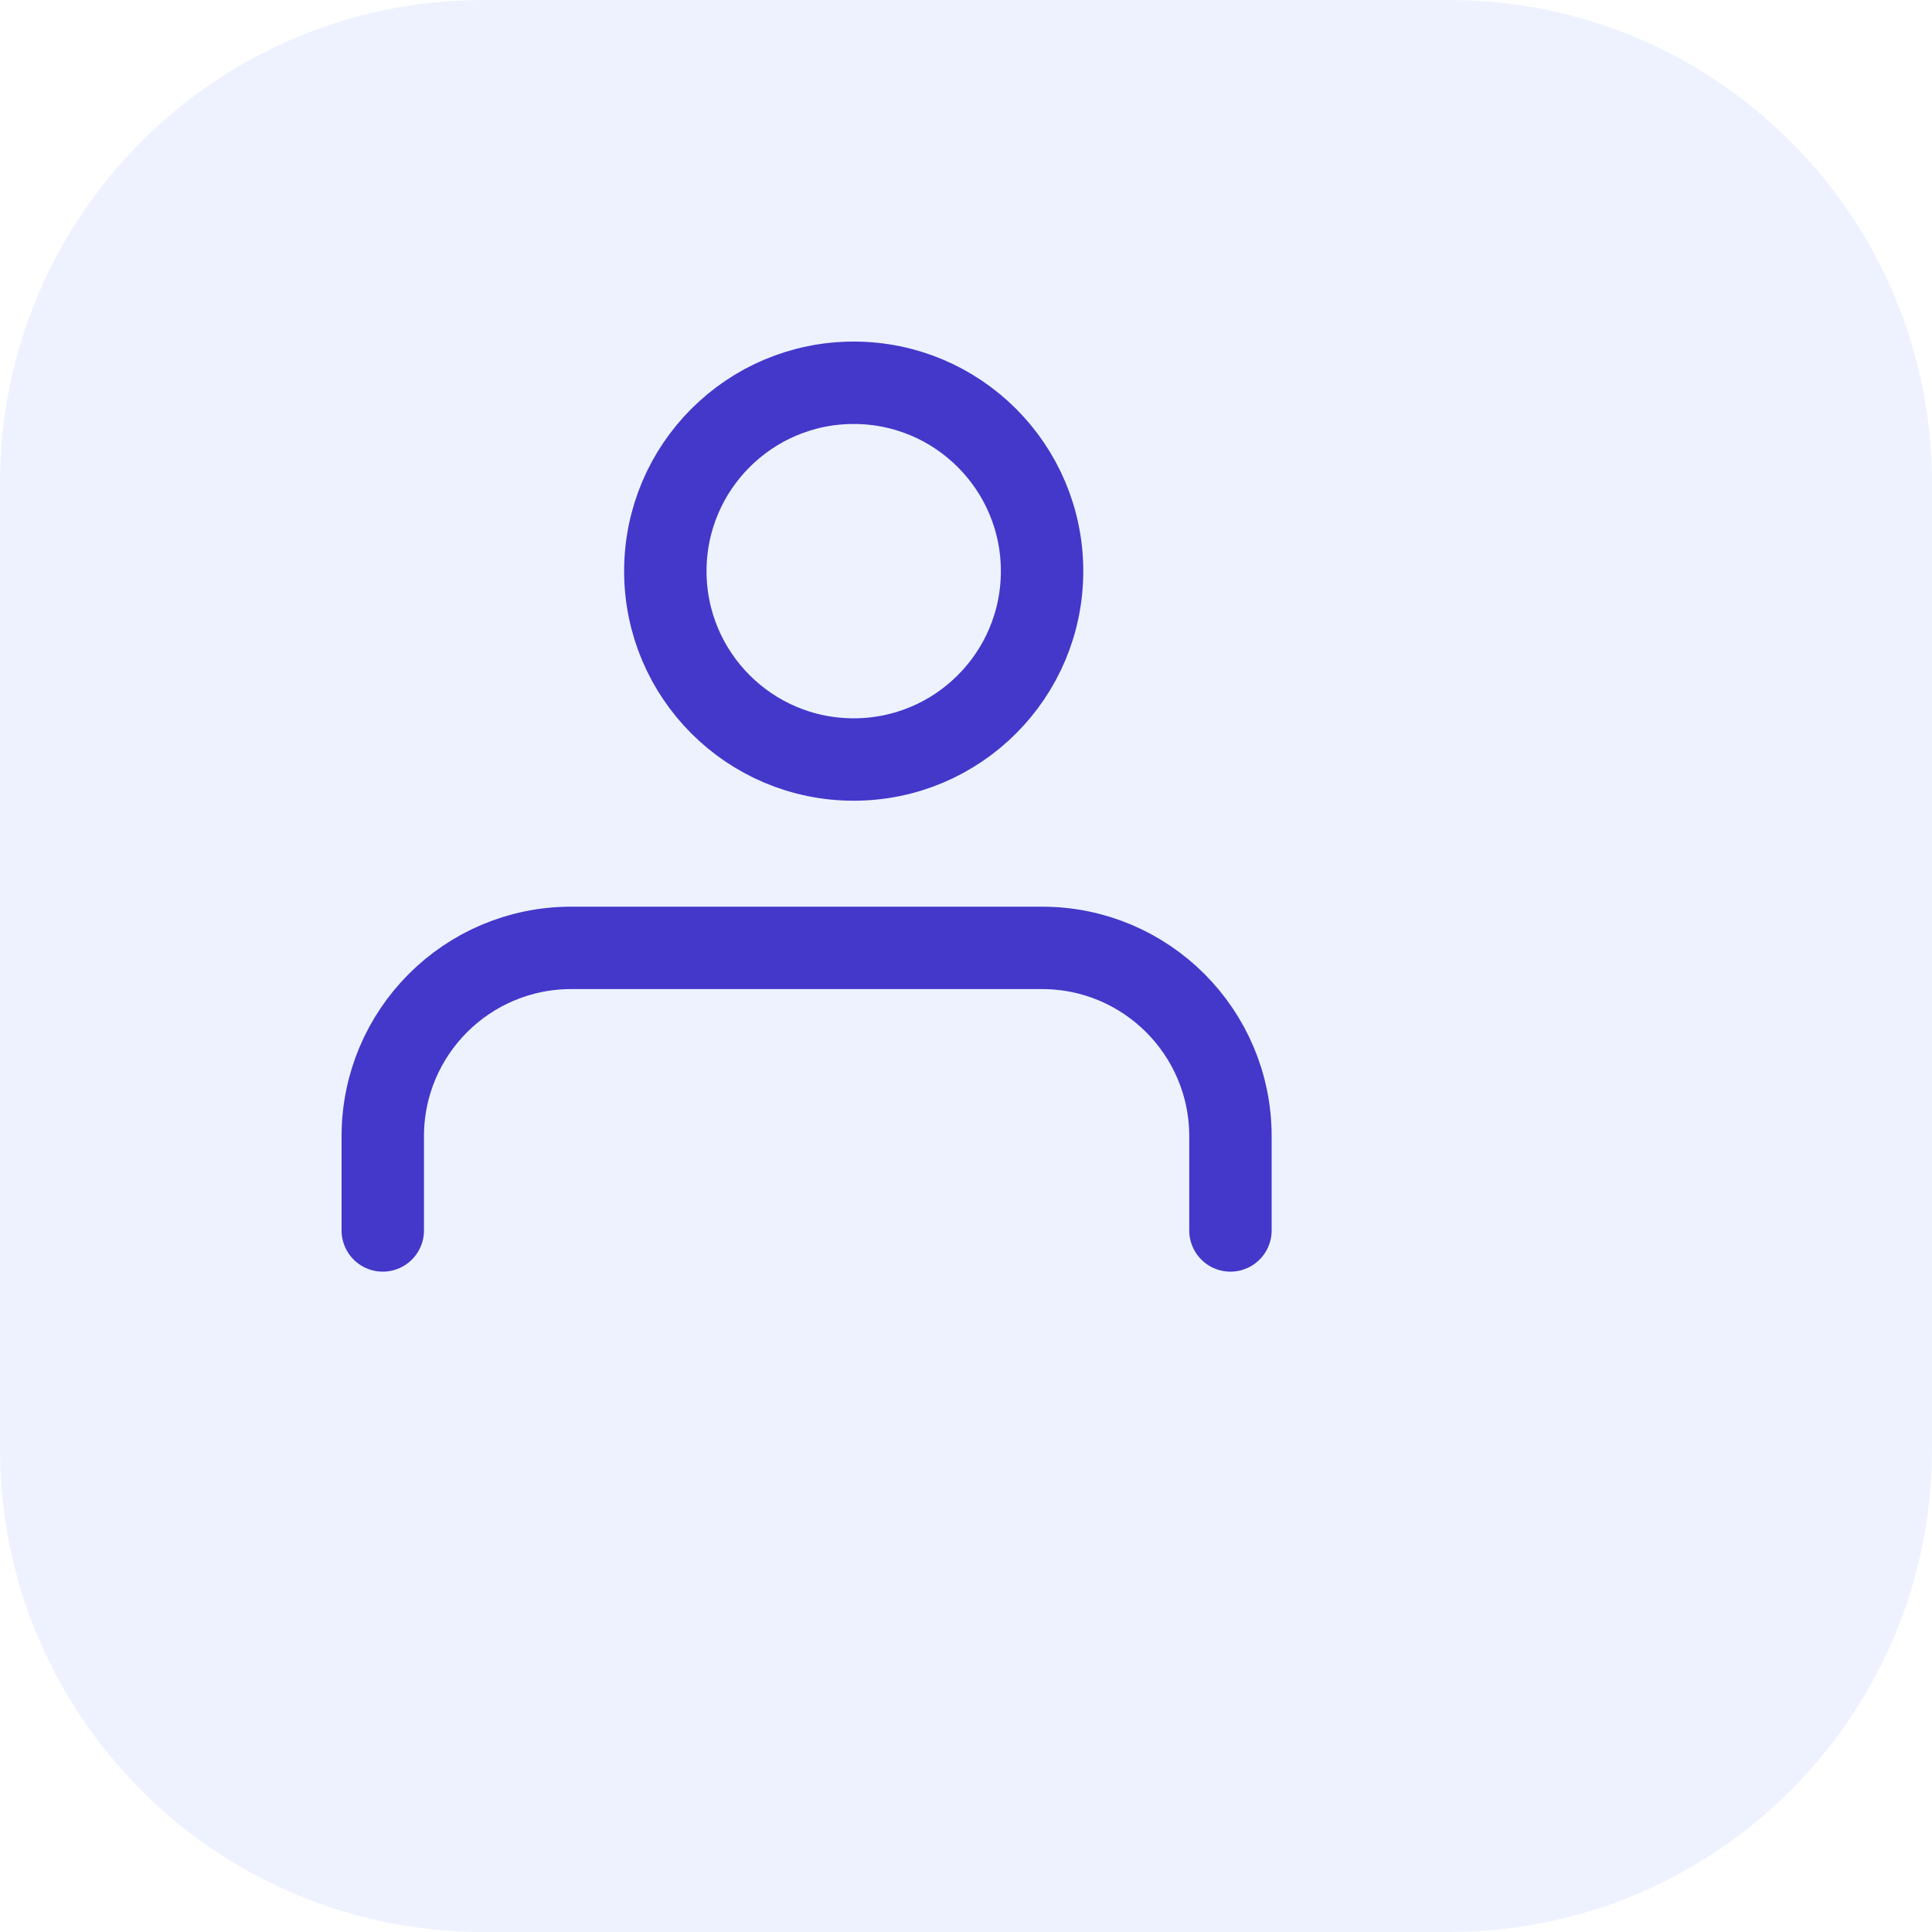
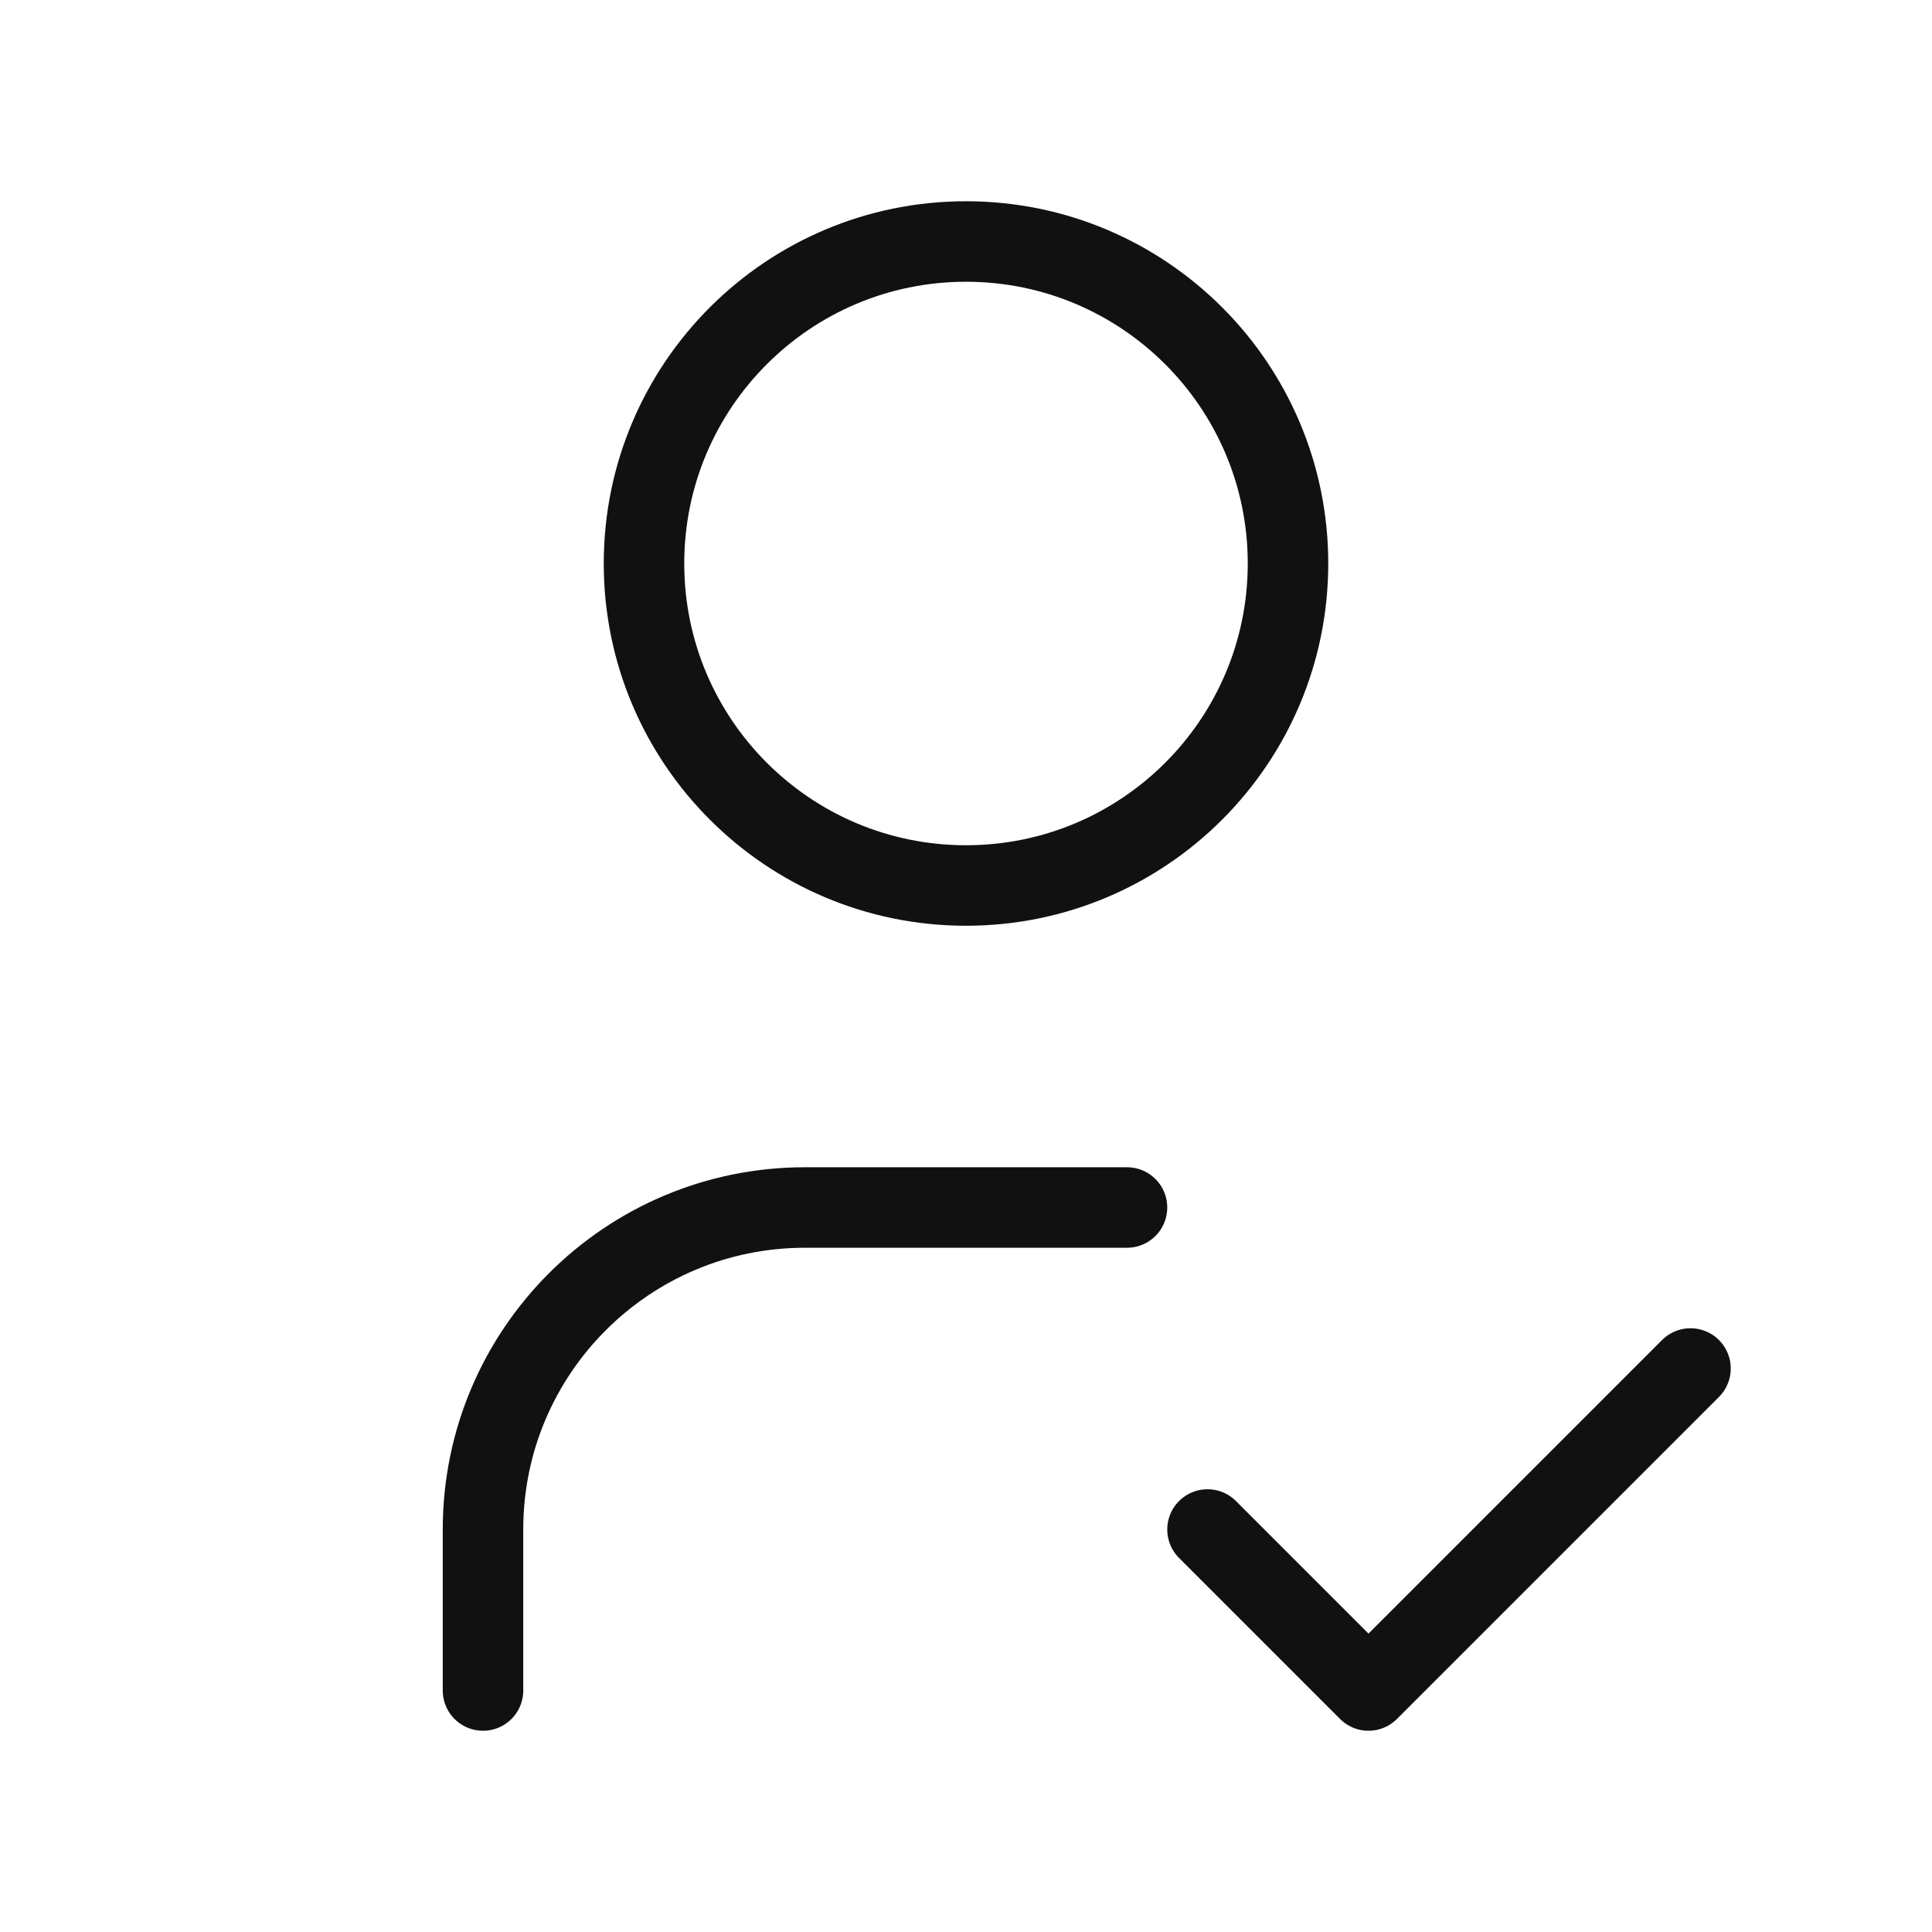
- <svg xmlns="http://www.w3.org/2000/svg" viewBox="0 0 32 32" aria-hidden="true">
-   <rect width="32" height="32" rx="8" fill="#EEF2FF" />
-   <g transform="translate(4,4) scale(0.78)" fill="none" stroke="#4338CA" stroke-width="1.75" stroke-linecap="round" stroke-linejoin="round">
-     <path d="M9 7a4 4 0 1 0 8 0a4 4 0 0 0 -8 0" />
-     <path d="M3 21v-2a4 4 0 0 1 4 -4h10a4 4 0 0 1 4 4v2" />
+ <svg xmlns="http://www.w3.org/2000/svg" viewBox="0 0 24 24" aria-hidden="true">
+   <path stroke="none" d="M0 0h24v24H0z" fill="none" />
+   <g fill="none" stroke="#111" stroke-width="1" stroke-linecap="round" stroke-linejoin="round">
+     <path d="M8 7a4 4 0 1 0 8 0a4 4 0 0 0 -8 0" />
+     <path d="M6 21v-2a4 4 0 0 1 4 -4h4" />
+     <path d="M15 19l2 2l4 -4" />
  </g>
</svg>
